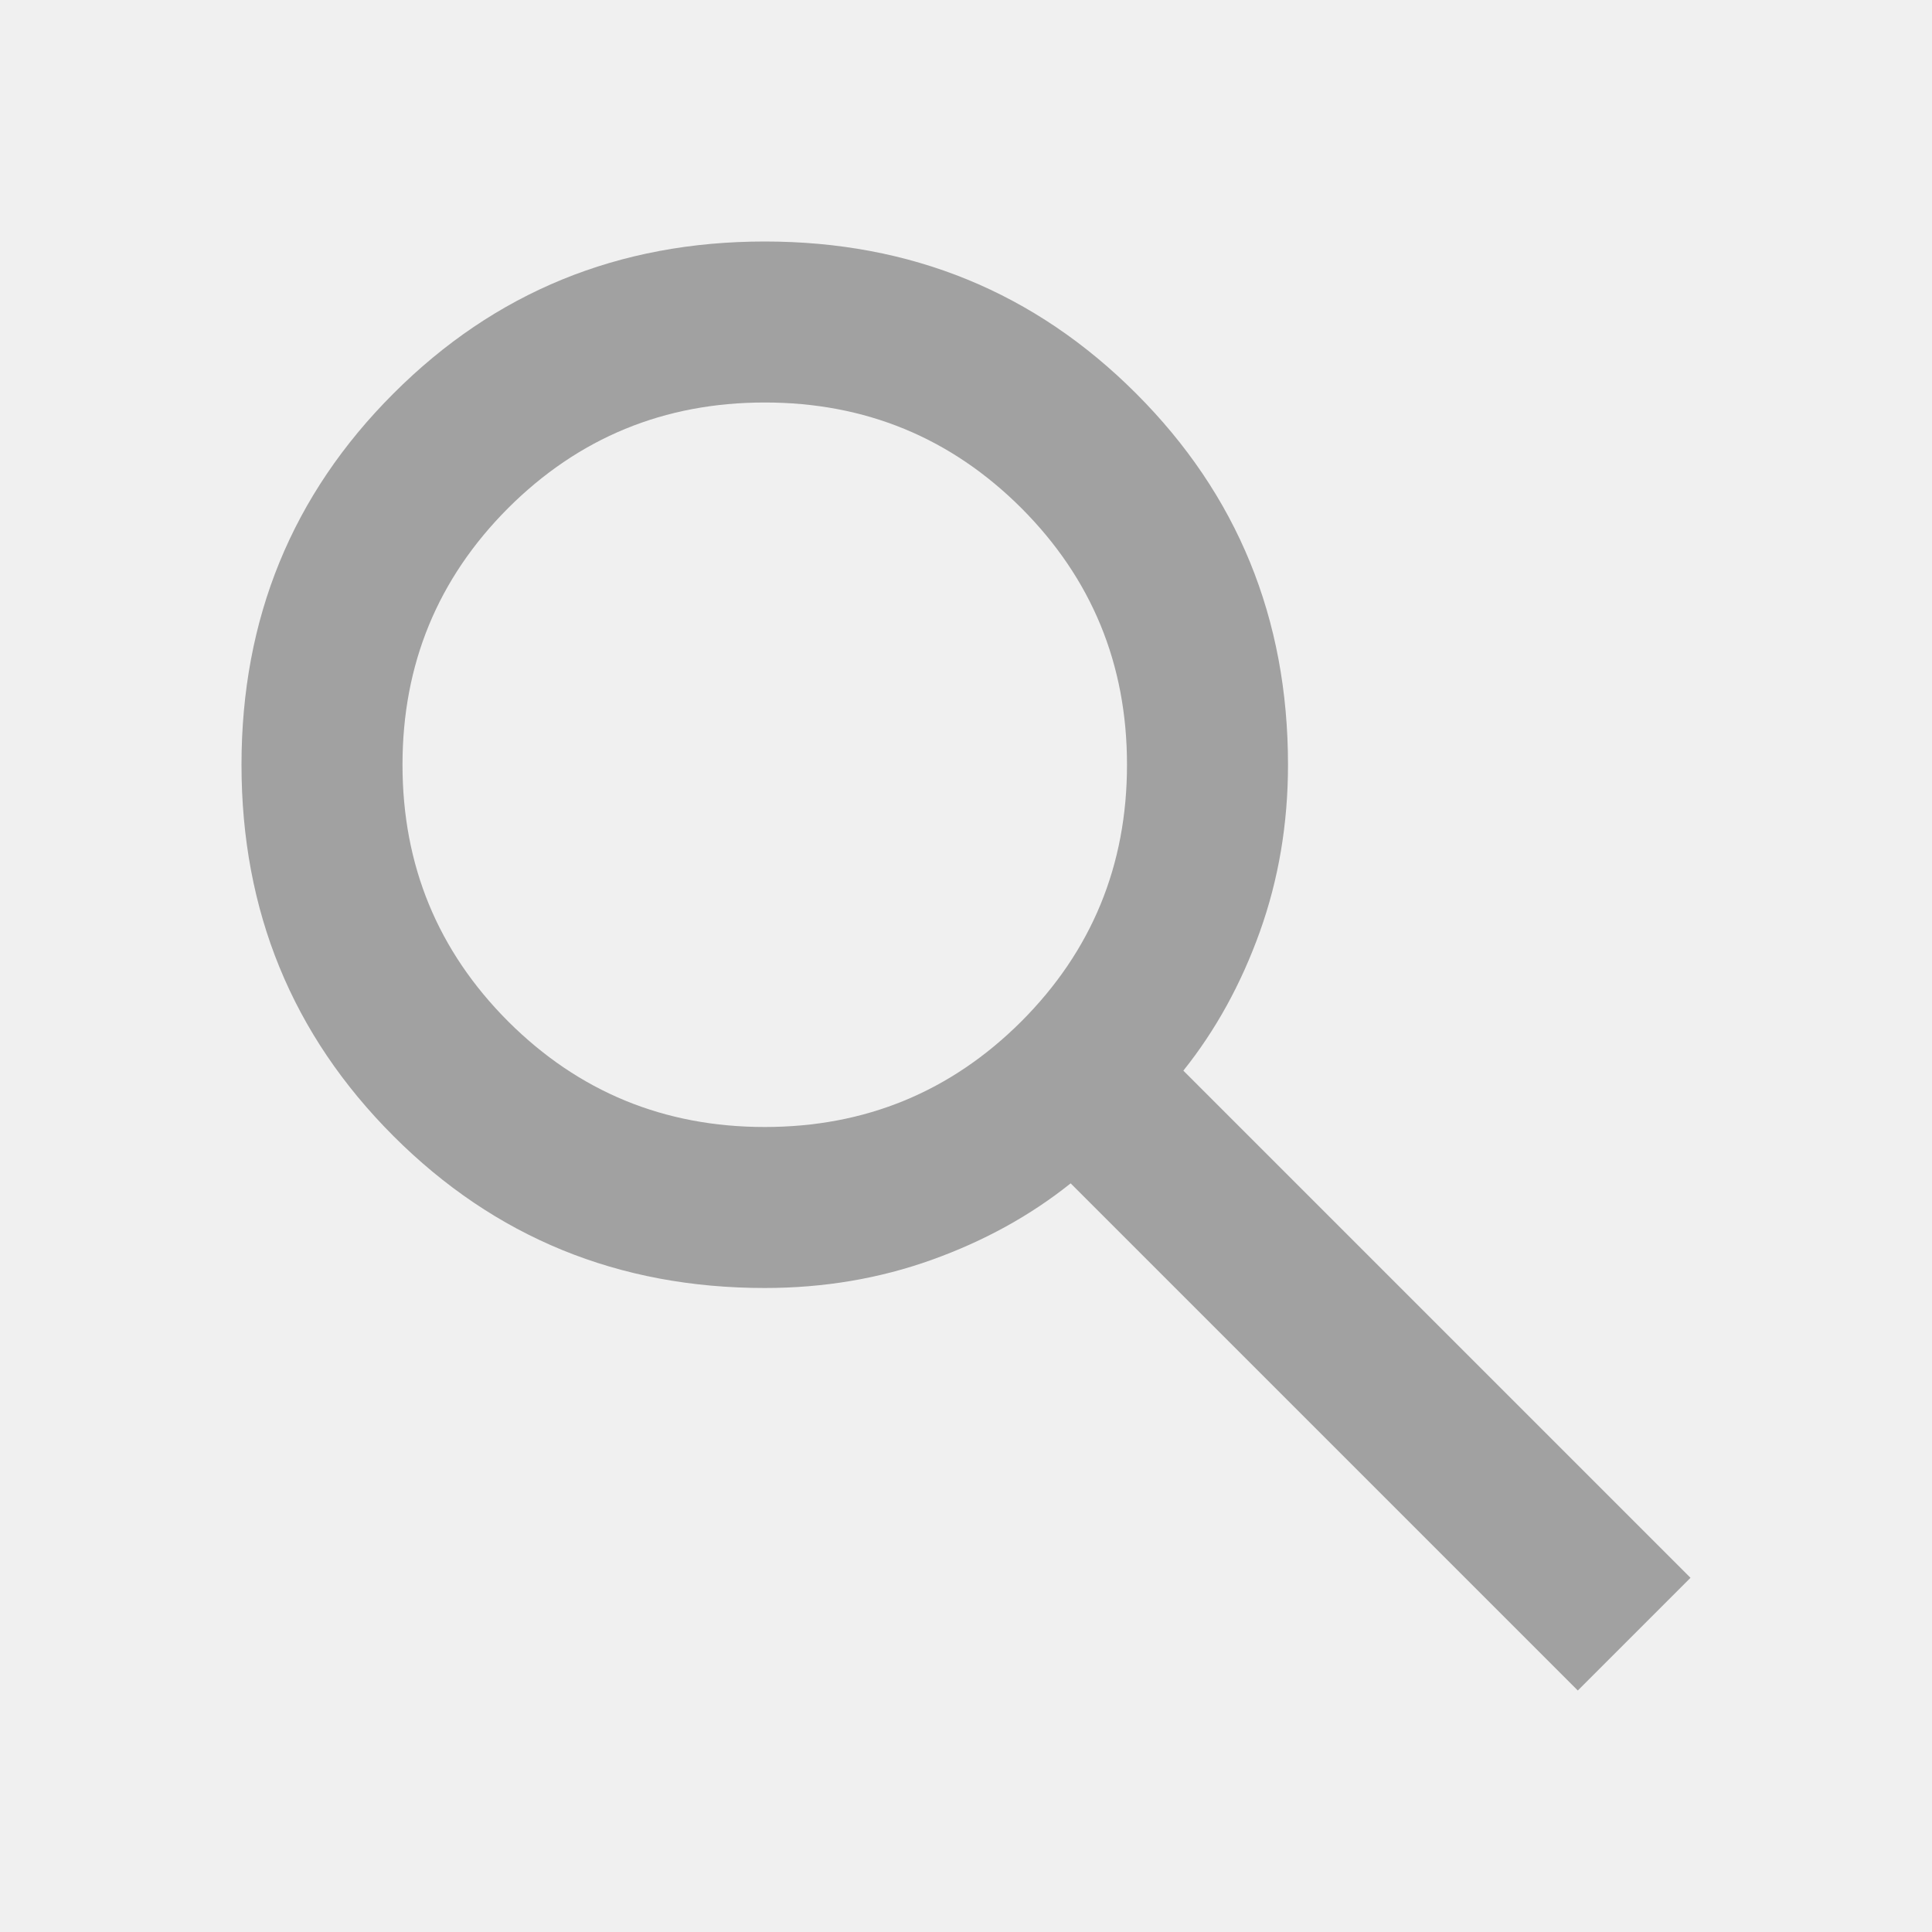
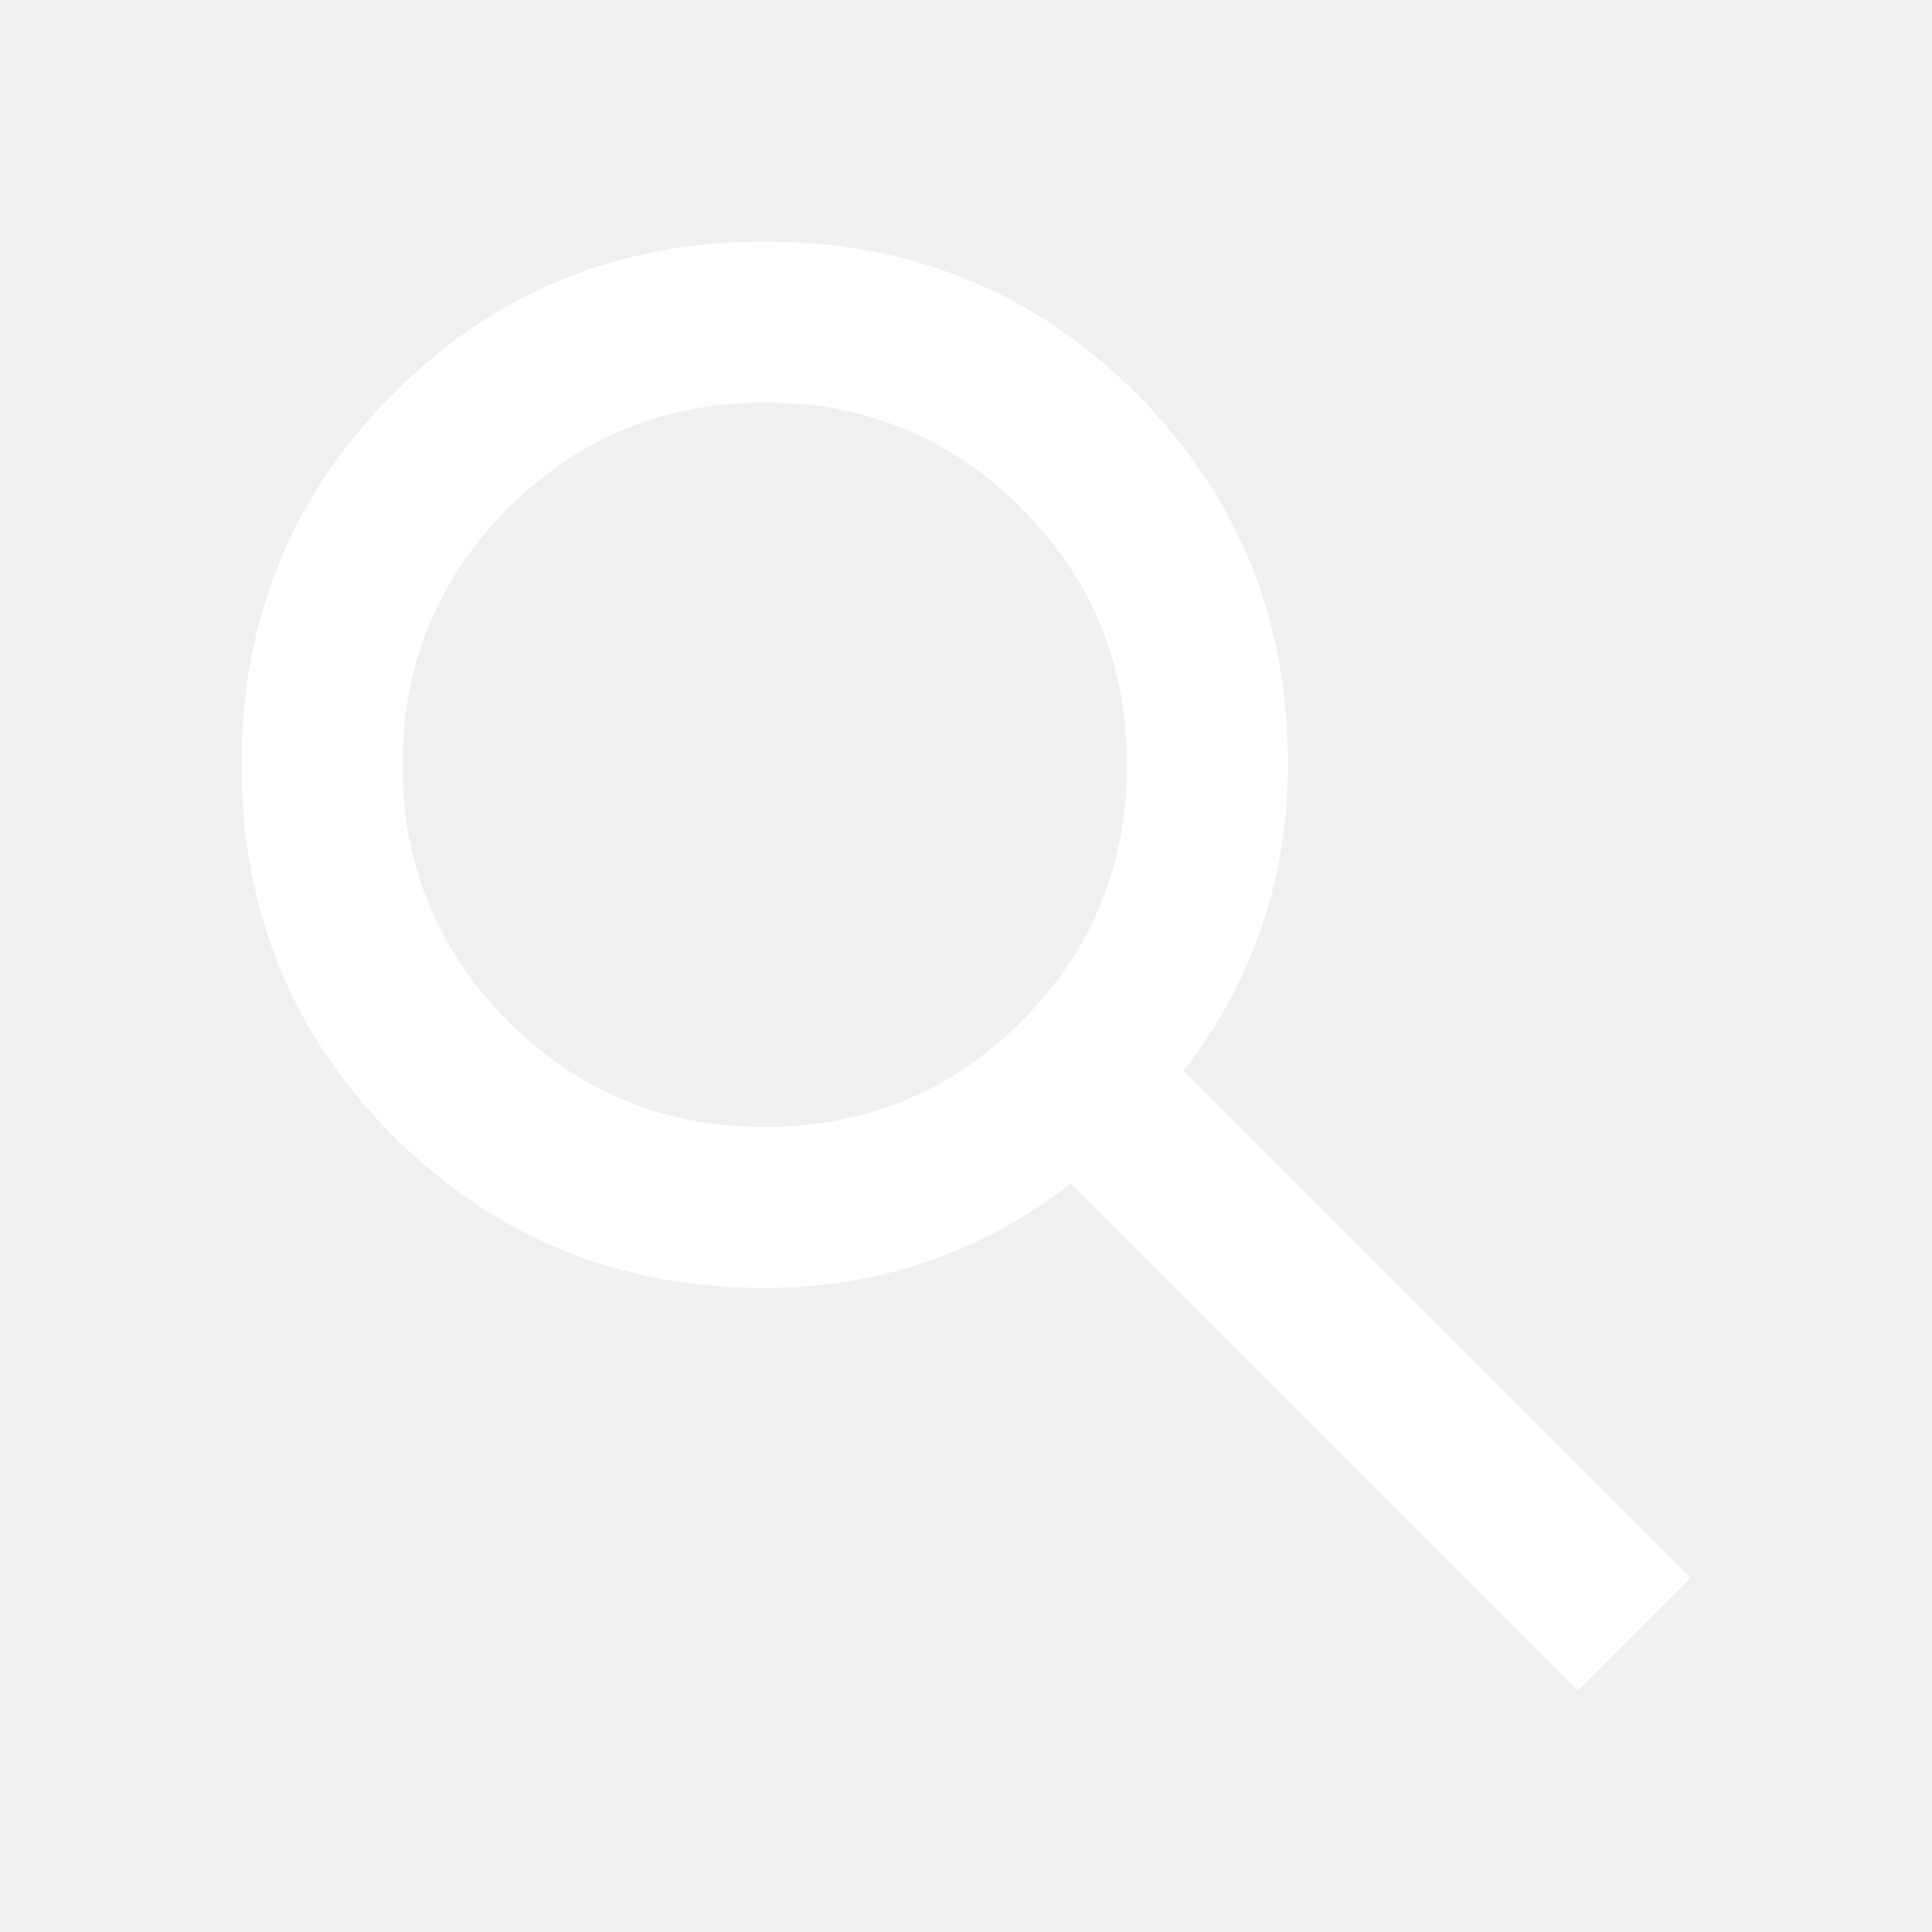
- <svg xmlns="http://www.w3.org/2000/svg" width="24" height="24" viewBox="0 0 24 24" fill="#A1A1A1">
+ <svg xmlns="http://www.w3.org/2000/svg" width="24" height="24" viewBox="0 0 24 24" fill="#FFFFFF">
  <path d="M19.6 21L13.3 14.7C12.8 15.1 12.225 15.417 11.575 15.65C10.925 15.883 10.233 16 9.5 16C7.683 16 6.146 15.371 4.888 14.113C3.629 12.854 3 11.317 3 9.5C3 7.683 3.629 6.146 4.888 4.888C6.146 3.629 7.683 3 9.5 3C11.317 3 12.854 3.629 14.113 4.888C15.371 6.146 16 7.683 16 9.5C16 10.233 15.883 10.925 15.65 11.575C15.417 12.225 15.1 12.8 14.7 13.3L21 19.6L19.6 21ZM9.5 14C10.75 14 11.812 13.562 12.688 12.688C13.562 11.812 14 10.75 14 9.5C14 8.25 13.562 7.188 12.688 6.312C11.812 5.438 10.75 5 9.5 5C8.25 5 7.188 5.438 6.312 6.312C5.438 7.188 5 8.25 5 9.5C5 10.75 5.438 11.812 6.312 12.688C7.188 13.562 8.25 14 9.5 14Z" />
</svg>
